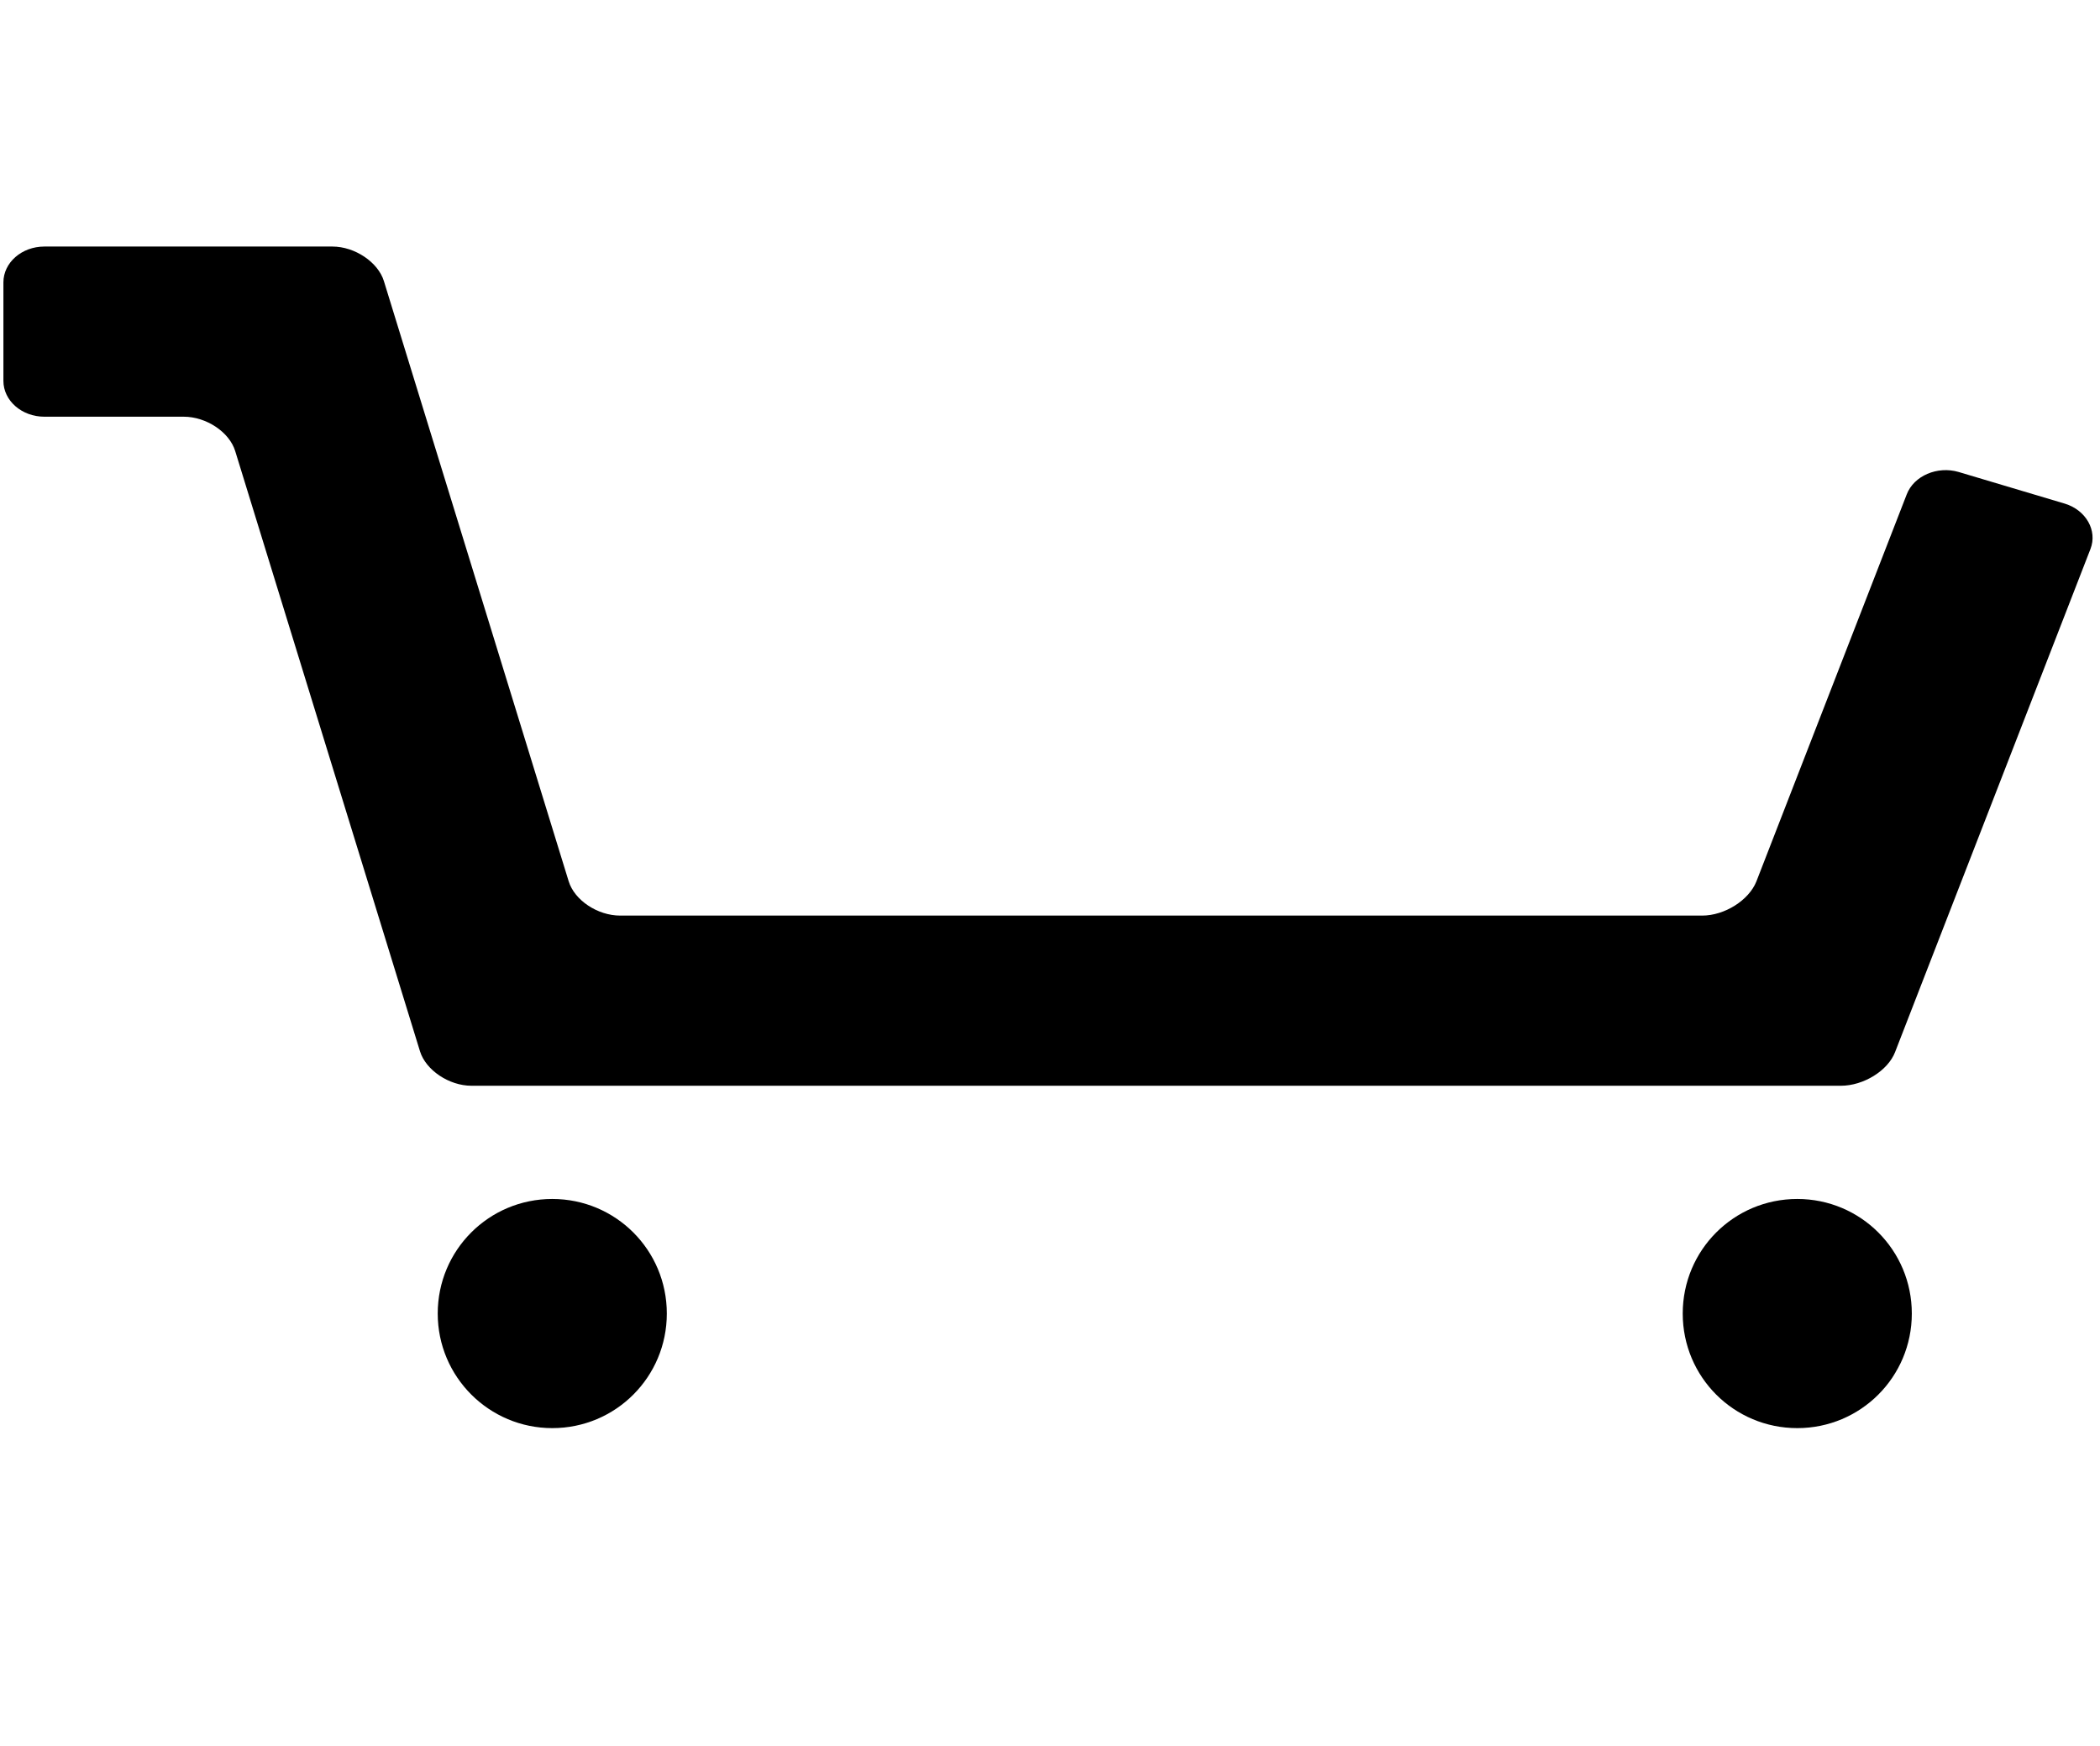
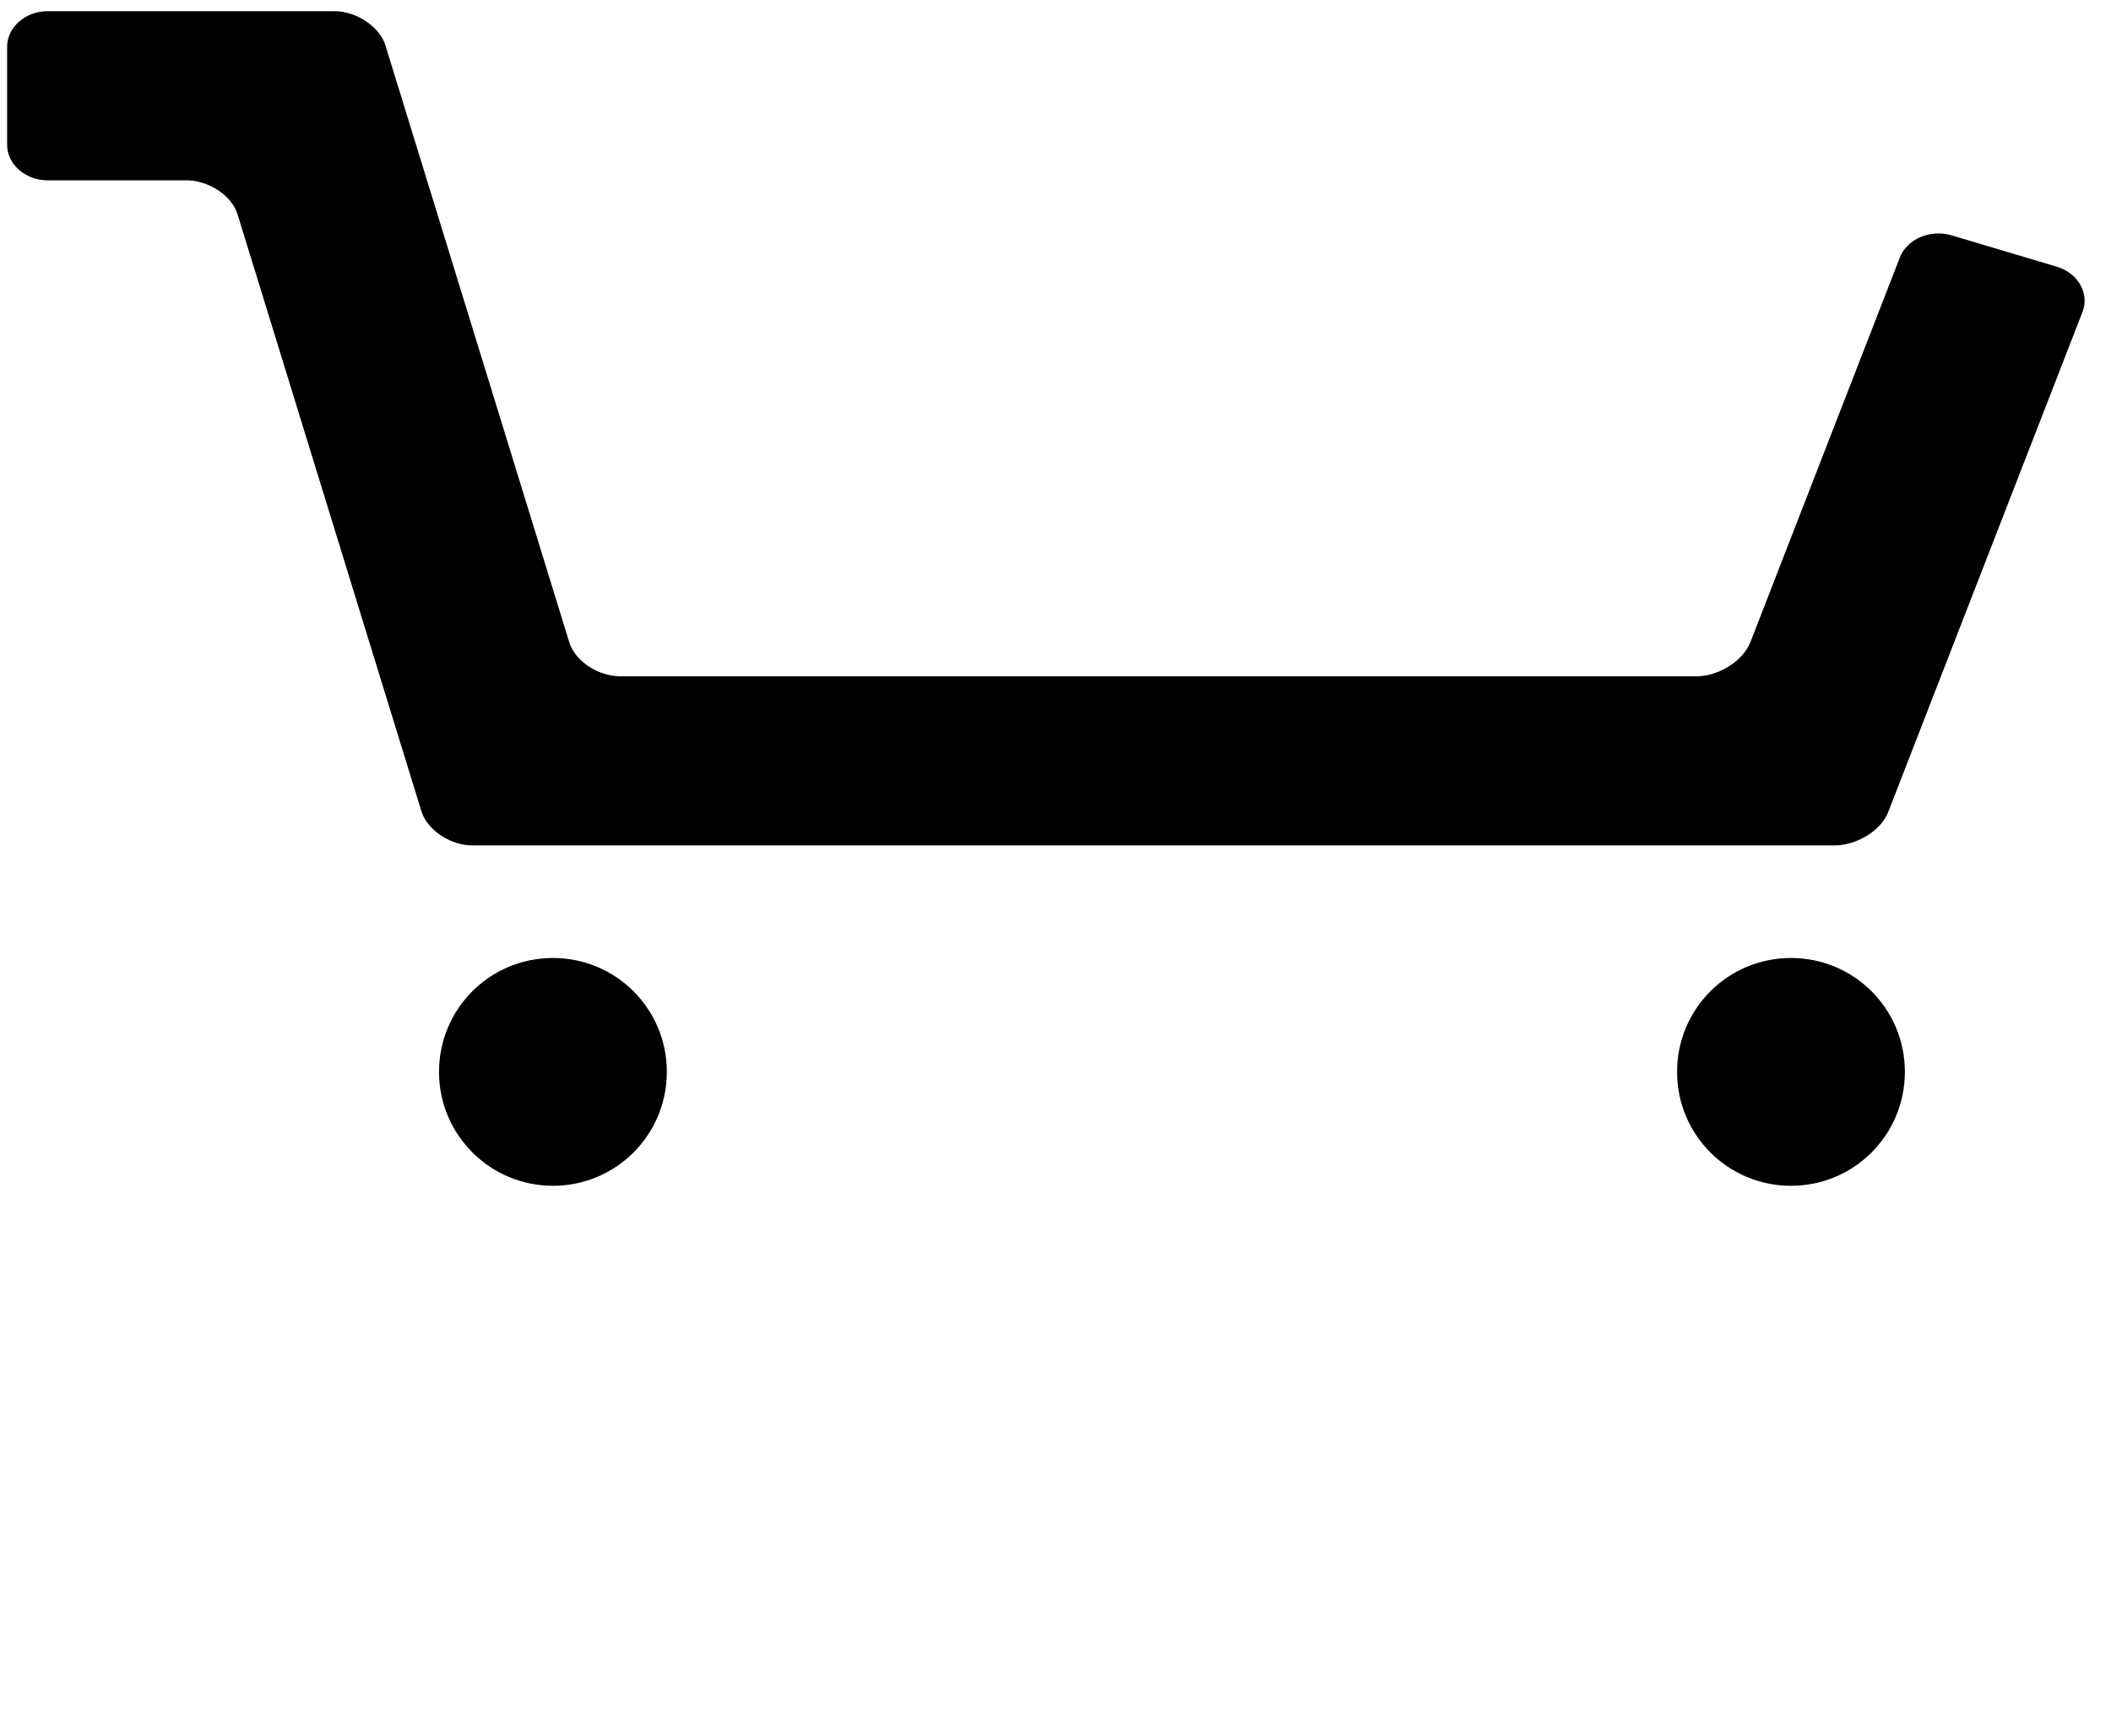
- <svg xmlns="http://www.w3.org/2000/svg" version="1.1" id="Layer_1" x="0px" y="0px" viewBox="106 51 616 512" style="enable-background:new 106 51 616 512;" xml:space="preserve">
+ <svg xmlns="http://www.w3.org/2000/svg" version="1.1" id="Layer_1" x="0px" y="0px" viewBox="106 51 622.7 512" style="enable-background:new 106 51 622.7 512;" xml:space="preserve">
  <g>
-     <path d="M661.9,359.5c-2.1,5.5-9.3,9.9-15.9,9.9H244.3c-6.6,0-13.4-4.6-15.1-10.1l-54.2-176c-1.7-5.6-8.5-10.1-15.1-10.1H119   c-6.6,0-12-4.7-12-10.5v-28.9c0-5.8,5.4-10.5,12-10.5h84.5c6.6,0,13.4,4.6,15.1,10.1l54.2,176c1.7,5.6,8.5,10.1,15.1,10.1h317.4   c6.6,0,13.7-4.5,15.9-10L665.3,196c2.1-5.5,9-8.4,15.2-6.6l31.2,9.3c6.2,1.9,9.6,7.9,7.5,13.3L661.9,359.5z" />
-     <path d="M666.8,436.2c0,18.6-15,33.6-33.6,33.6c-18.6,0-33.6-15-33.6-33.6c0-18.6,15-33.6,33.6-33.6   C651.8,402.6,666.8,417.6,666.8,436.2z" />
-     <path d="M301.6,436.2c0,18.6-15,33.6-33.6,33.6c-18.5,0-33.6-15-33.6-33.6c0-18.6,15-33.6,33.6-33.6   C286.6,402.6,301.6,417.6,301.6,436.2z" />
+     <path d="M663,290.5c-2.1,5.5-9.3,9.9-15.9,9.9H245.4c-6.6,0-13.4-4.6-15.1-10.1l-54.2-176c-1.7-5.6-8.5-10.1-15.1-10.1h-40.9   c-6.6,0-12-4.7-12-10.5V64.8c0-5.8,5.4-10.5,12-10.5h84.5c6.6,0,13.4,4.6,15.1,10.1l54.2,176c1.7,5.6,8.5,10.1,15.1,10.1h317.4   c6.6,0,13.7-4.5,15.9-10L666.4,127c2.1-5.5,9-8.4,15.2-6.6l31.2,9.3c6.2,1.9,9.6,7.9,7.5,13.3L663,290.5z" />
+     <path d="M667.9,367.2c0,18.6-15,33.6-33.6,33.6s-33.6-15-33.6-33.6s15-33.6,33.6-33.6S667.9,348.6,667.9,367.2z" />
+     <path d="M302.7,367.2c0,18.6-15,33.6-33.6,33.6c-18.5,0-33.6-15-33.6-33.6s15-33.6,33.6-33.6S302.7,348.6,302.7,367.2z" />
  </g>
</svg>
